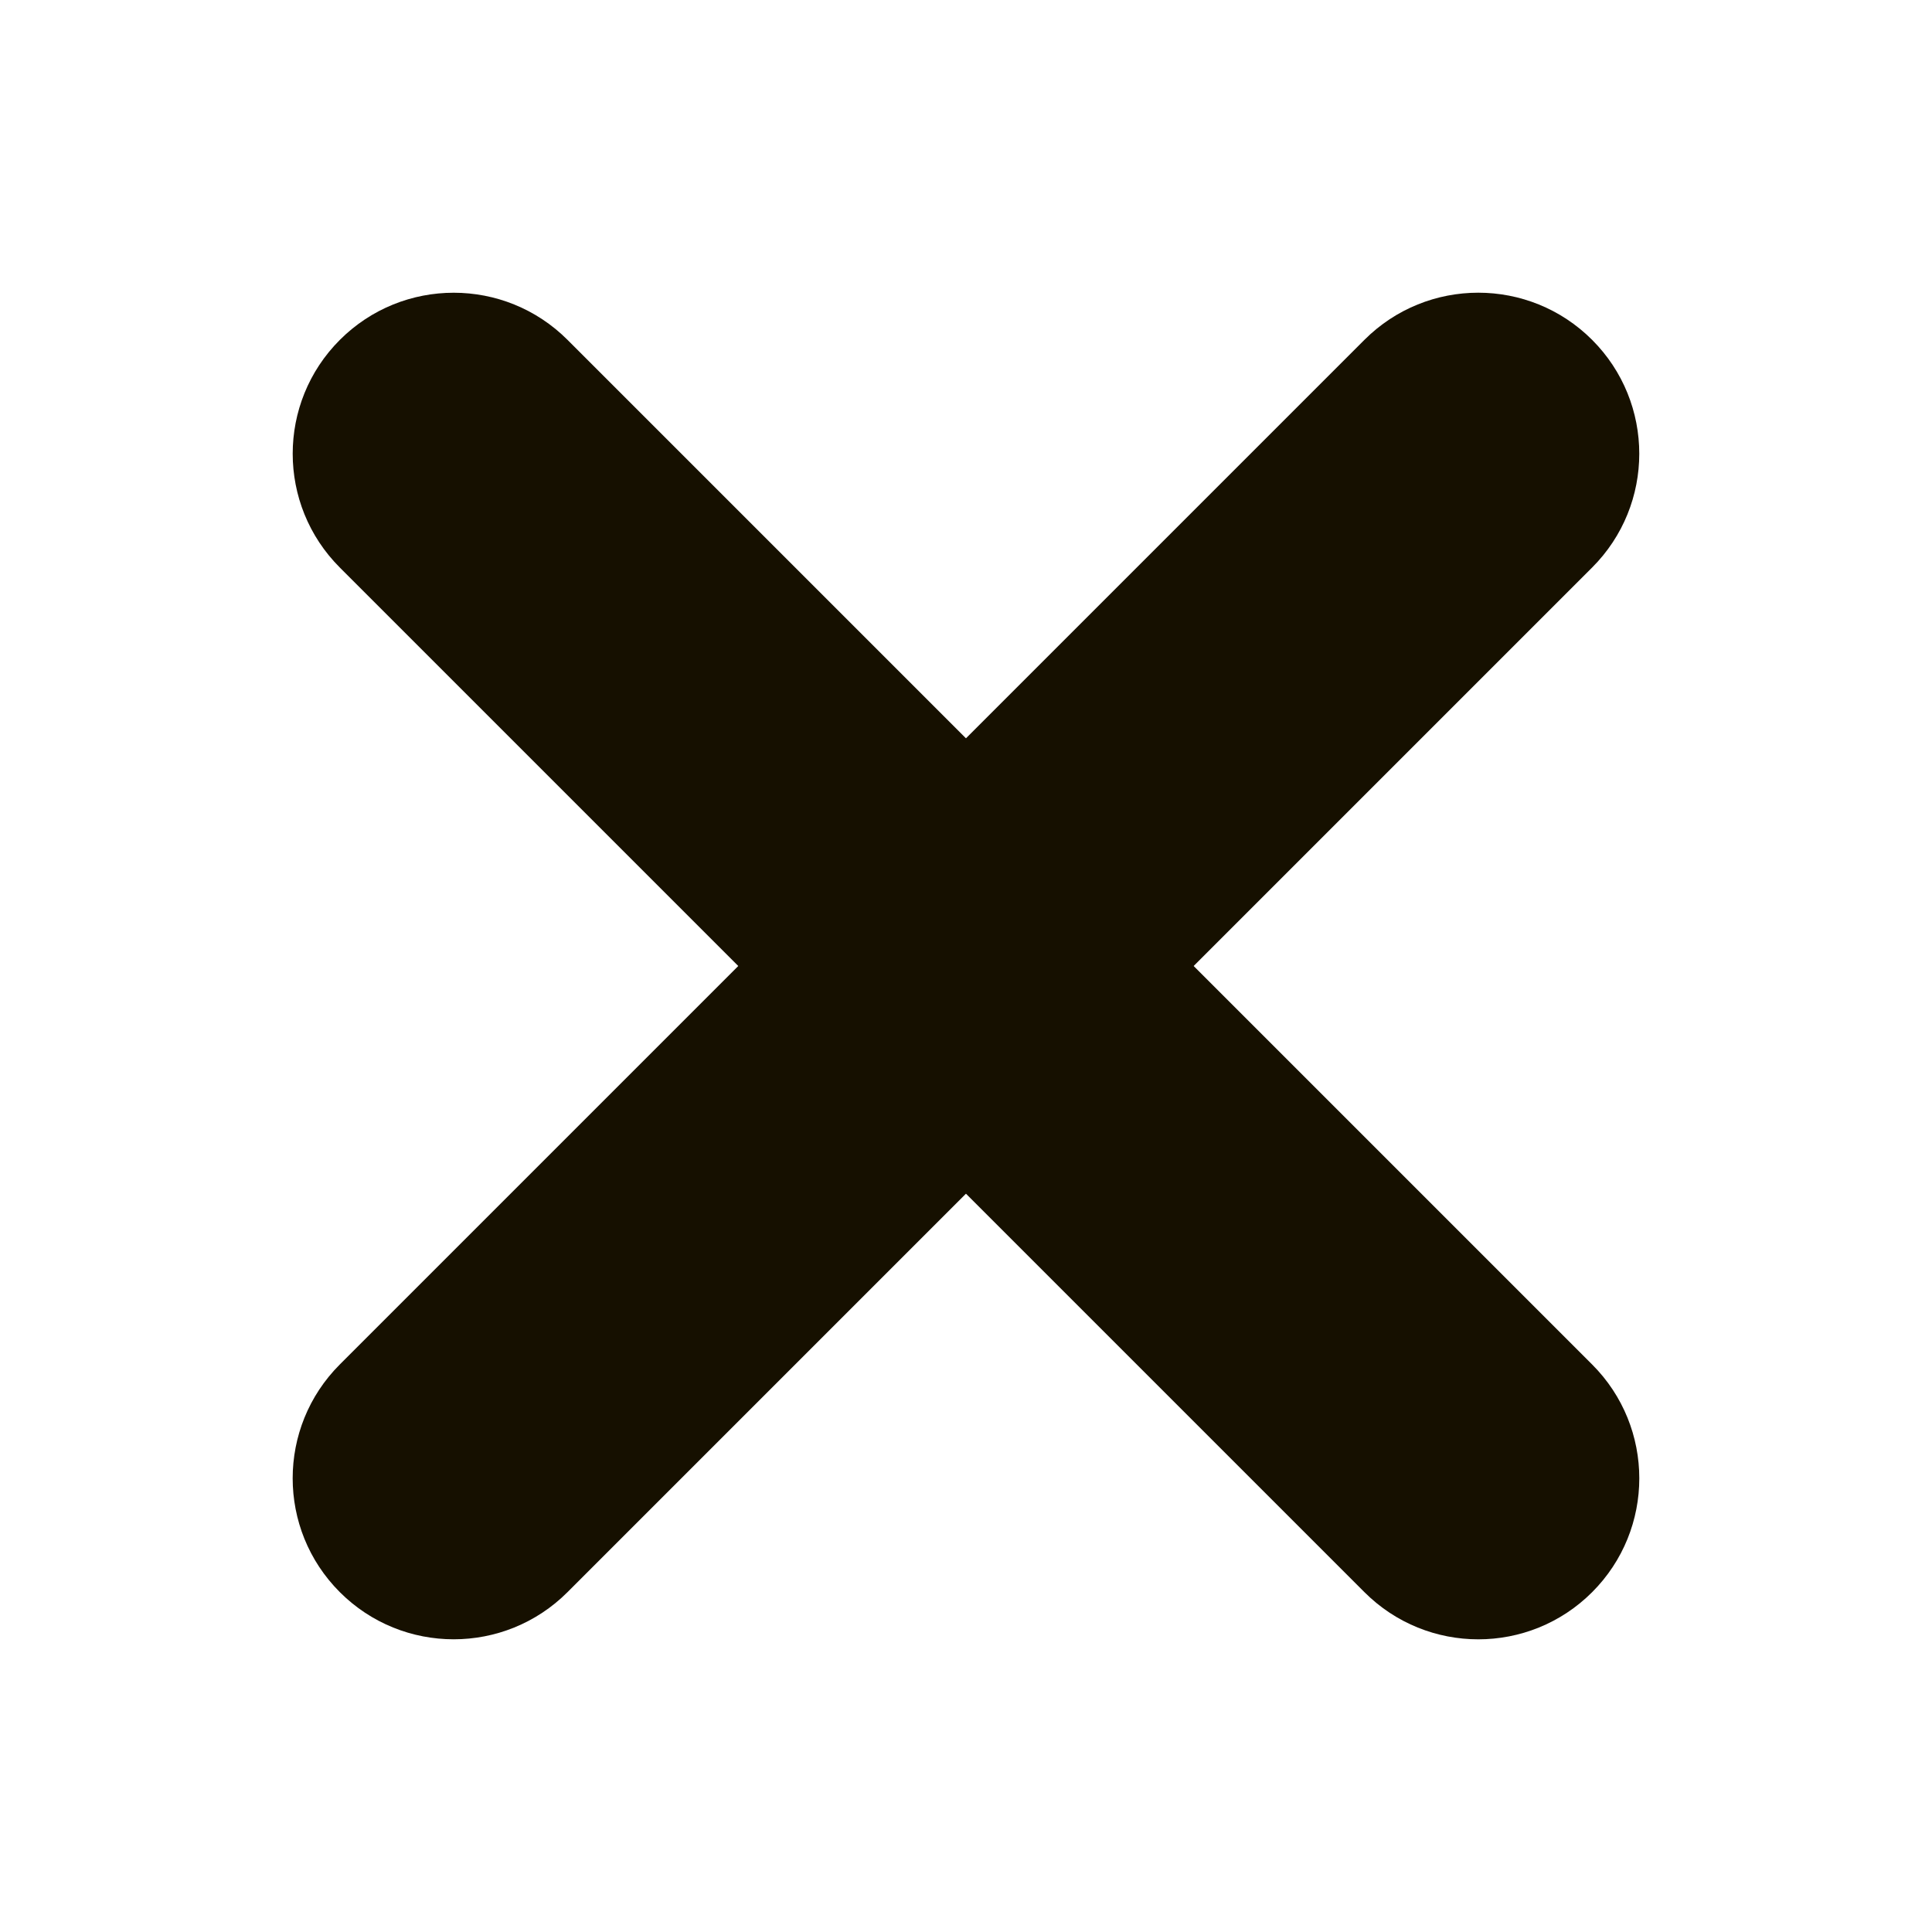
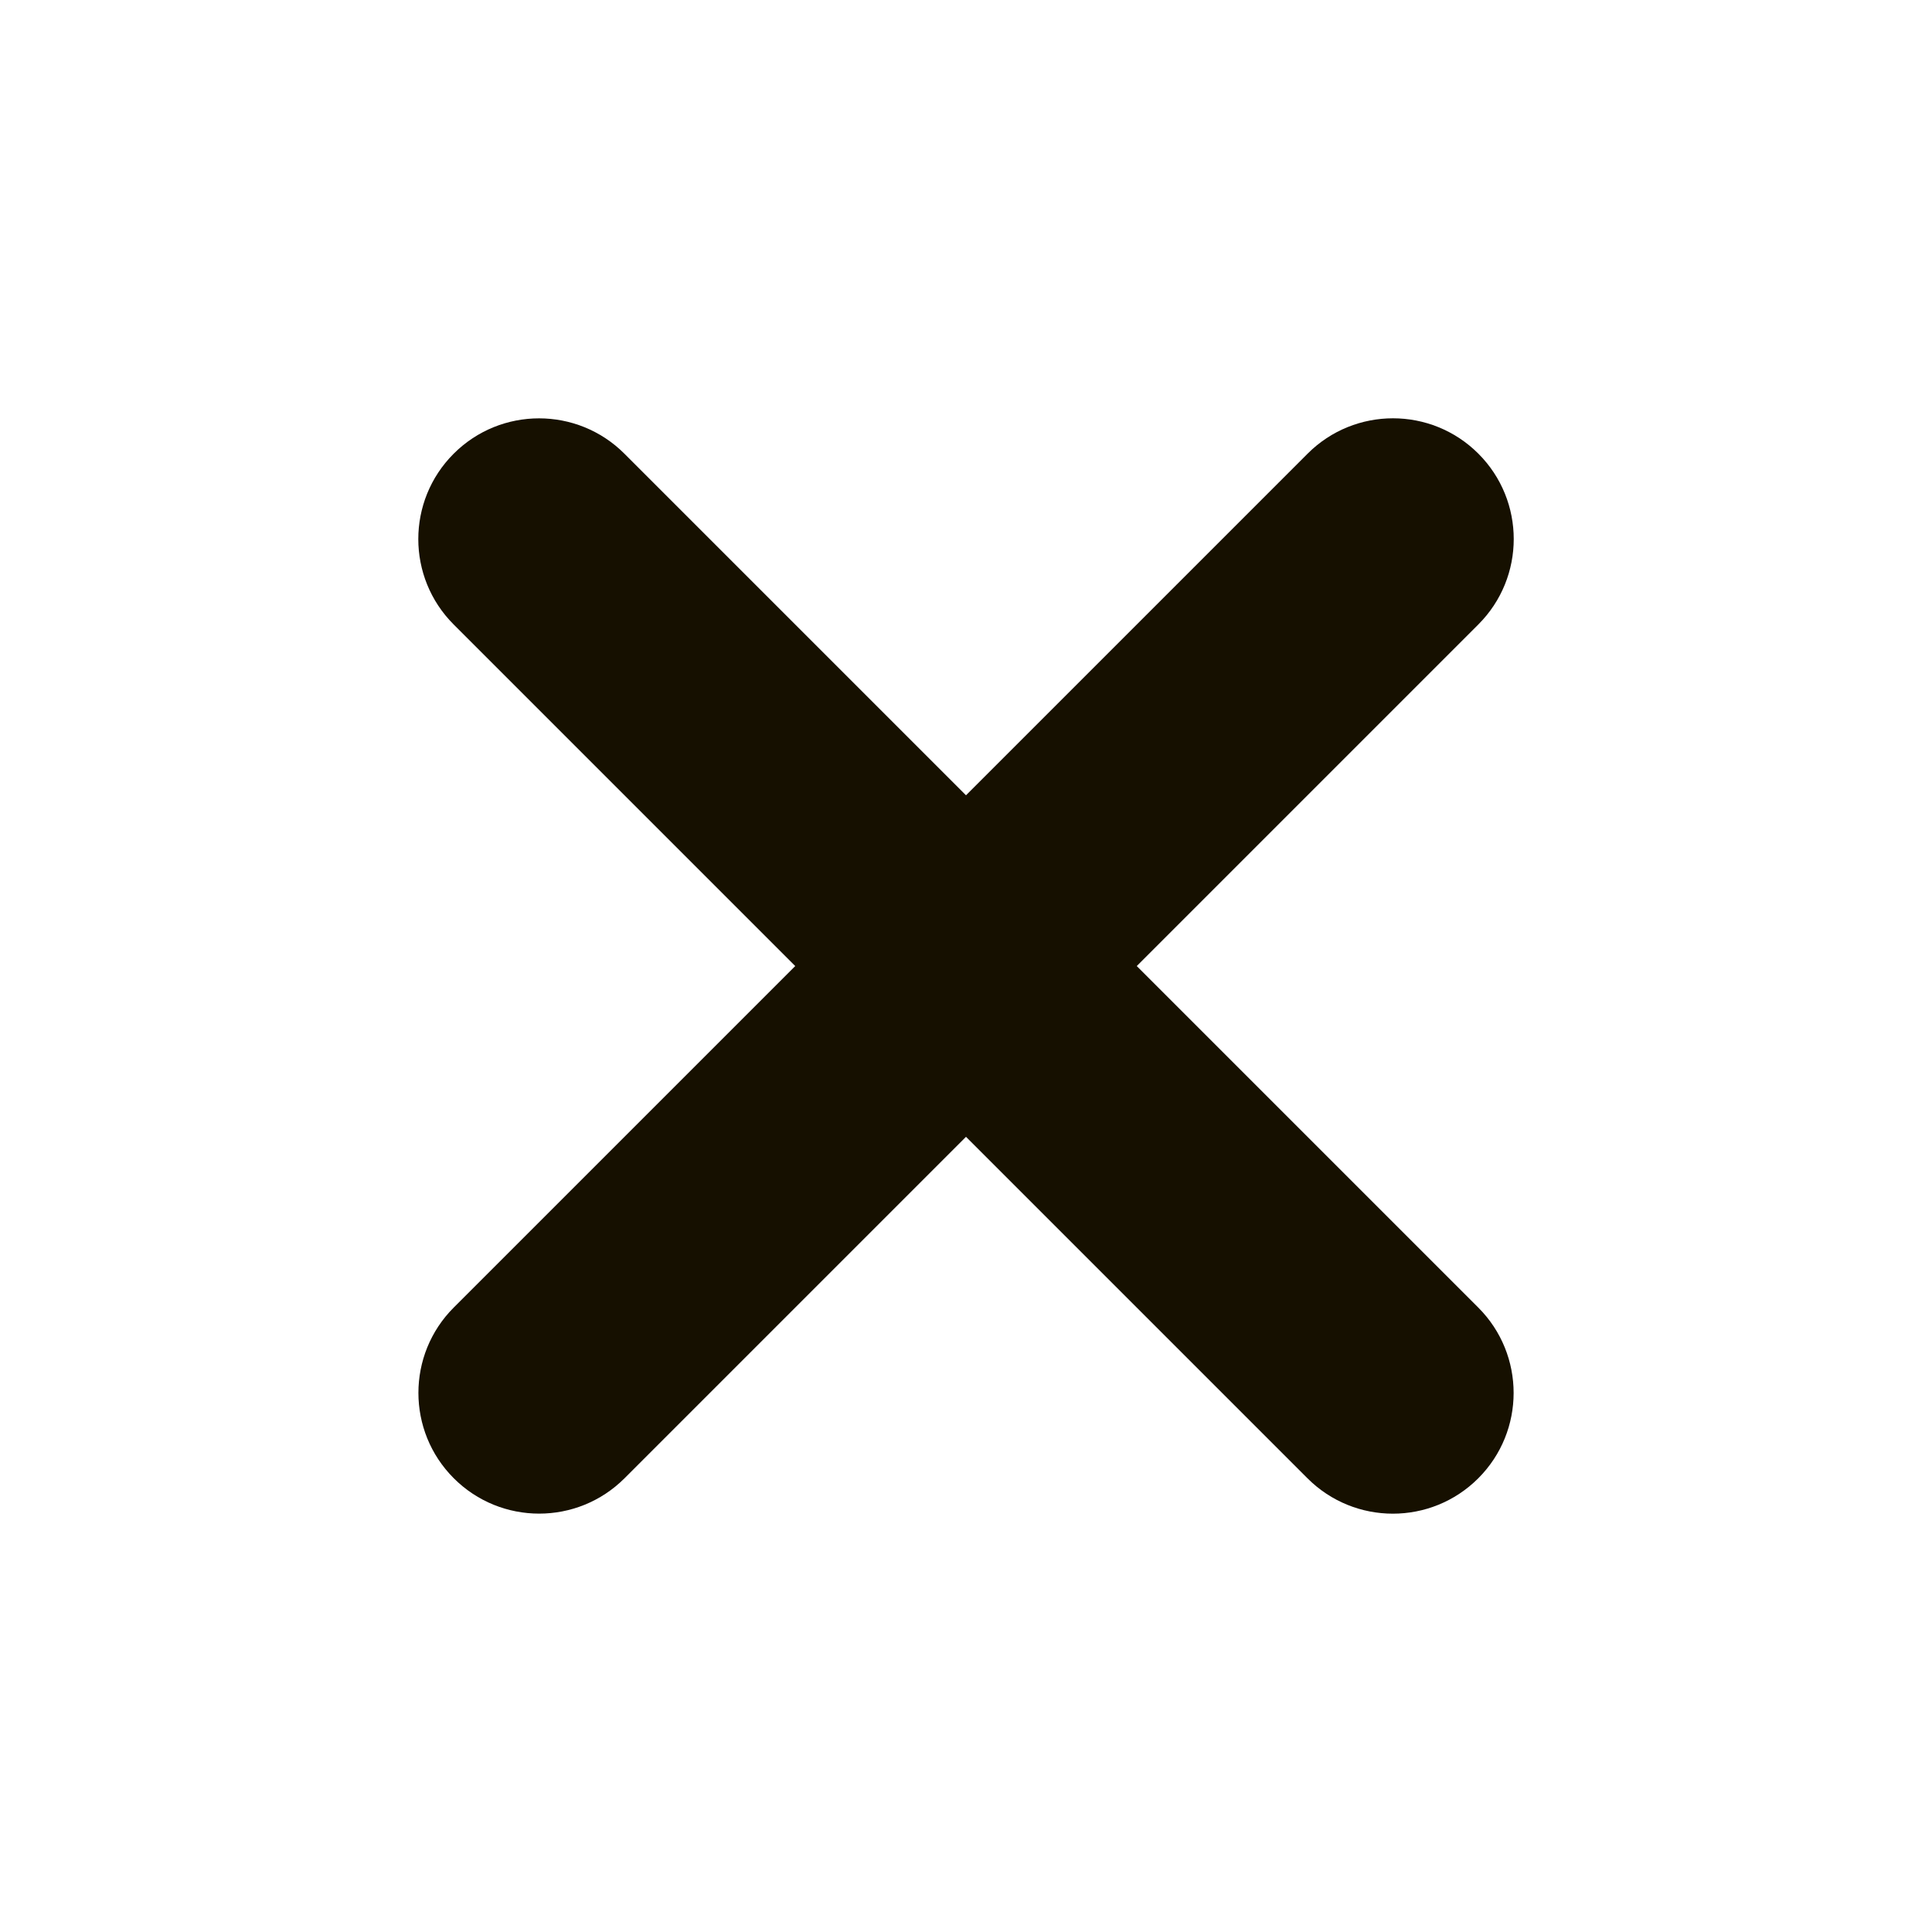
- <svg xmlns="http://www.w3.org/2000/svg" width="24" height="24" fill="none" viewBox="0 0 24 24">
-   <rect width="22" height="4" x="5.636" y="2.808" fill="#161000" rx="2" transform="rotate(45 5.636 2.808)" />
-   <rect width="22" height="4" x="21.192" y="5.636" fill="#161000" rx="2" transform="rotate(135 21.192 5.636)" />
+ <svg xmlns="http://www.w3.org/2000/svg" width="32" height="32" fill="none" viewBox="0 0 32 32">
+   <rect width="24" height="4" x="8.929" y="6.101" fill="#161000" rx="2" transform="rotate(45 8.929 6.1)" />
+   <rect width="24" height="4" x="25.899" y="8.929" fill="#161000" rx="2" transform="rotate(135 25.9 8.929)" />
</svg>
